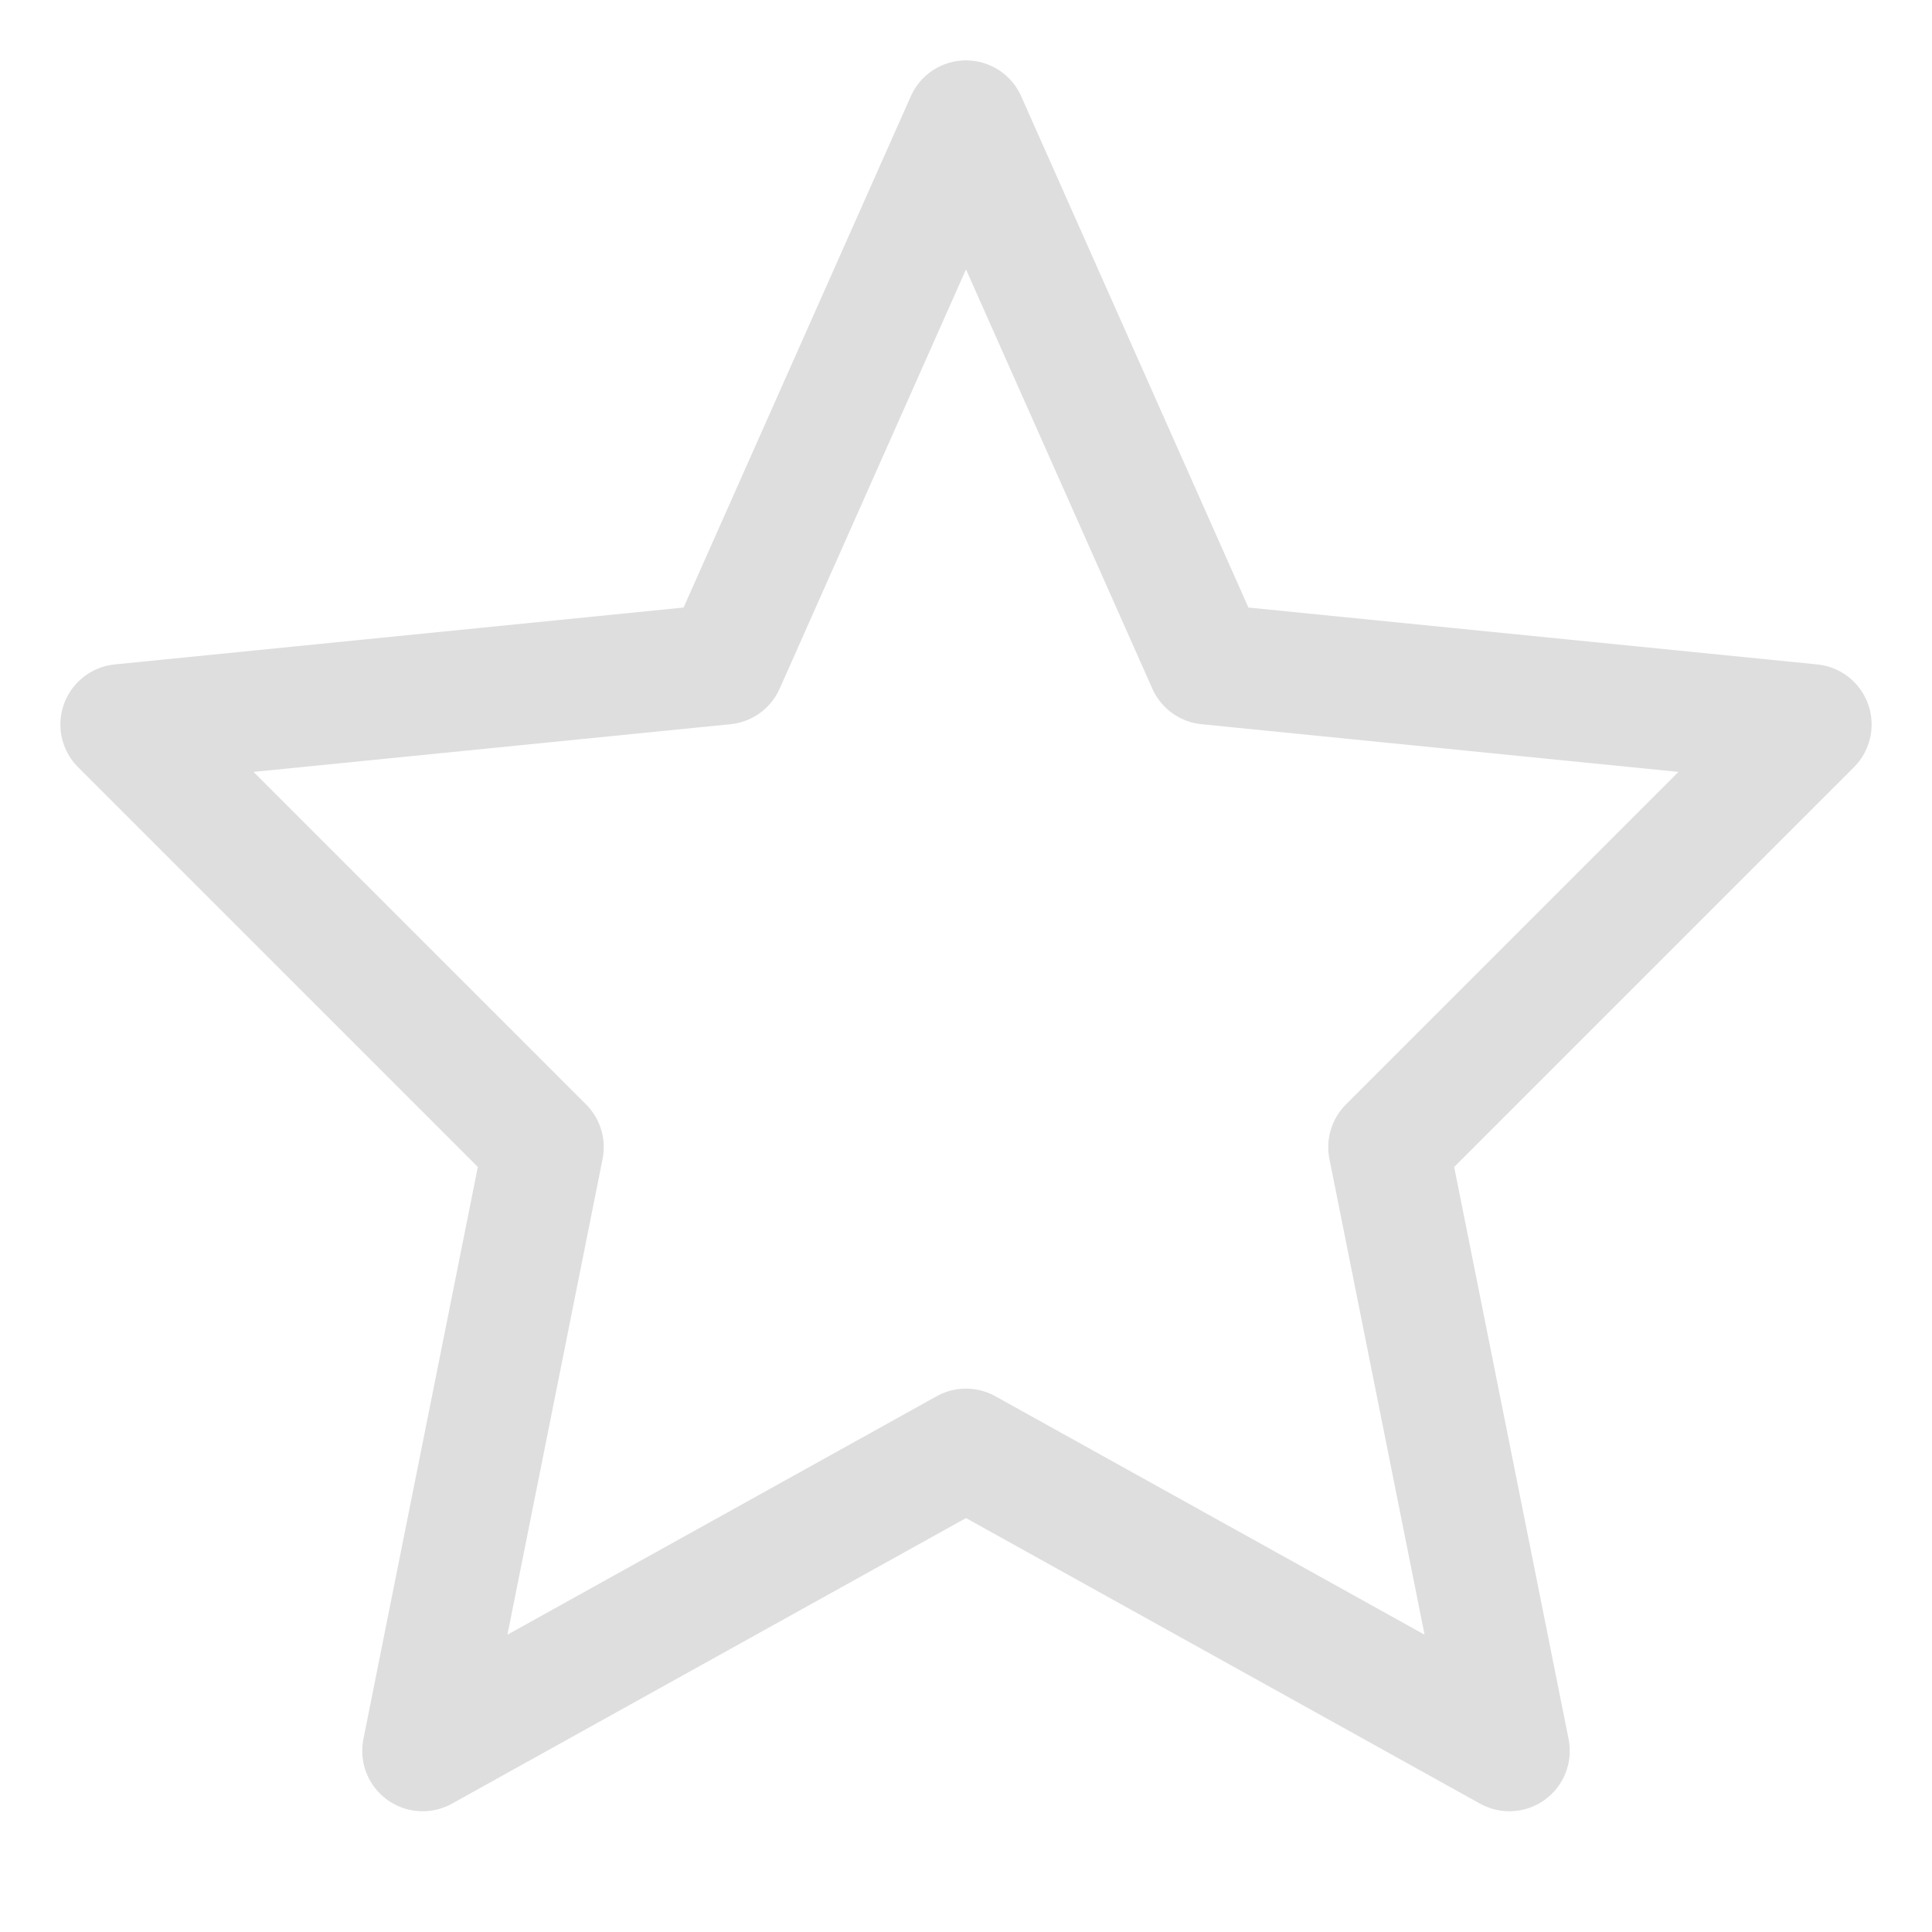
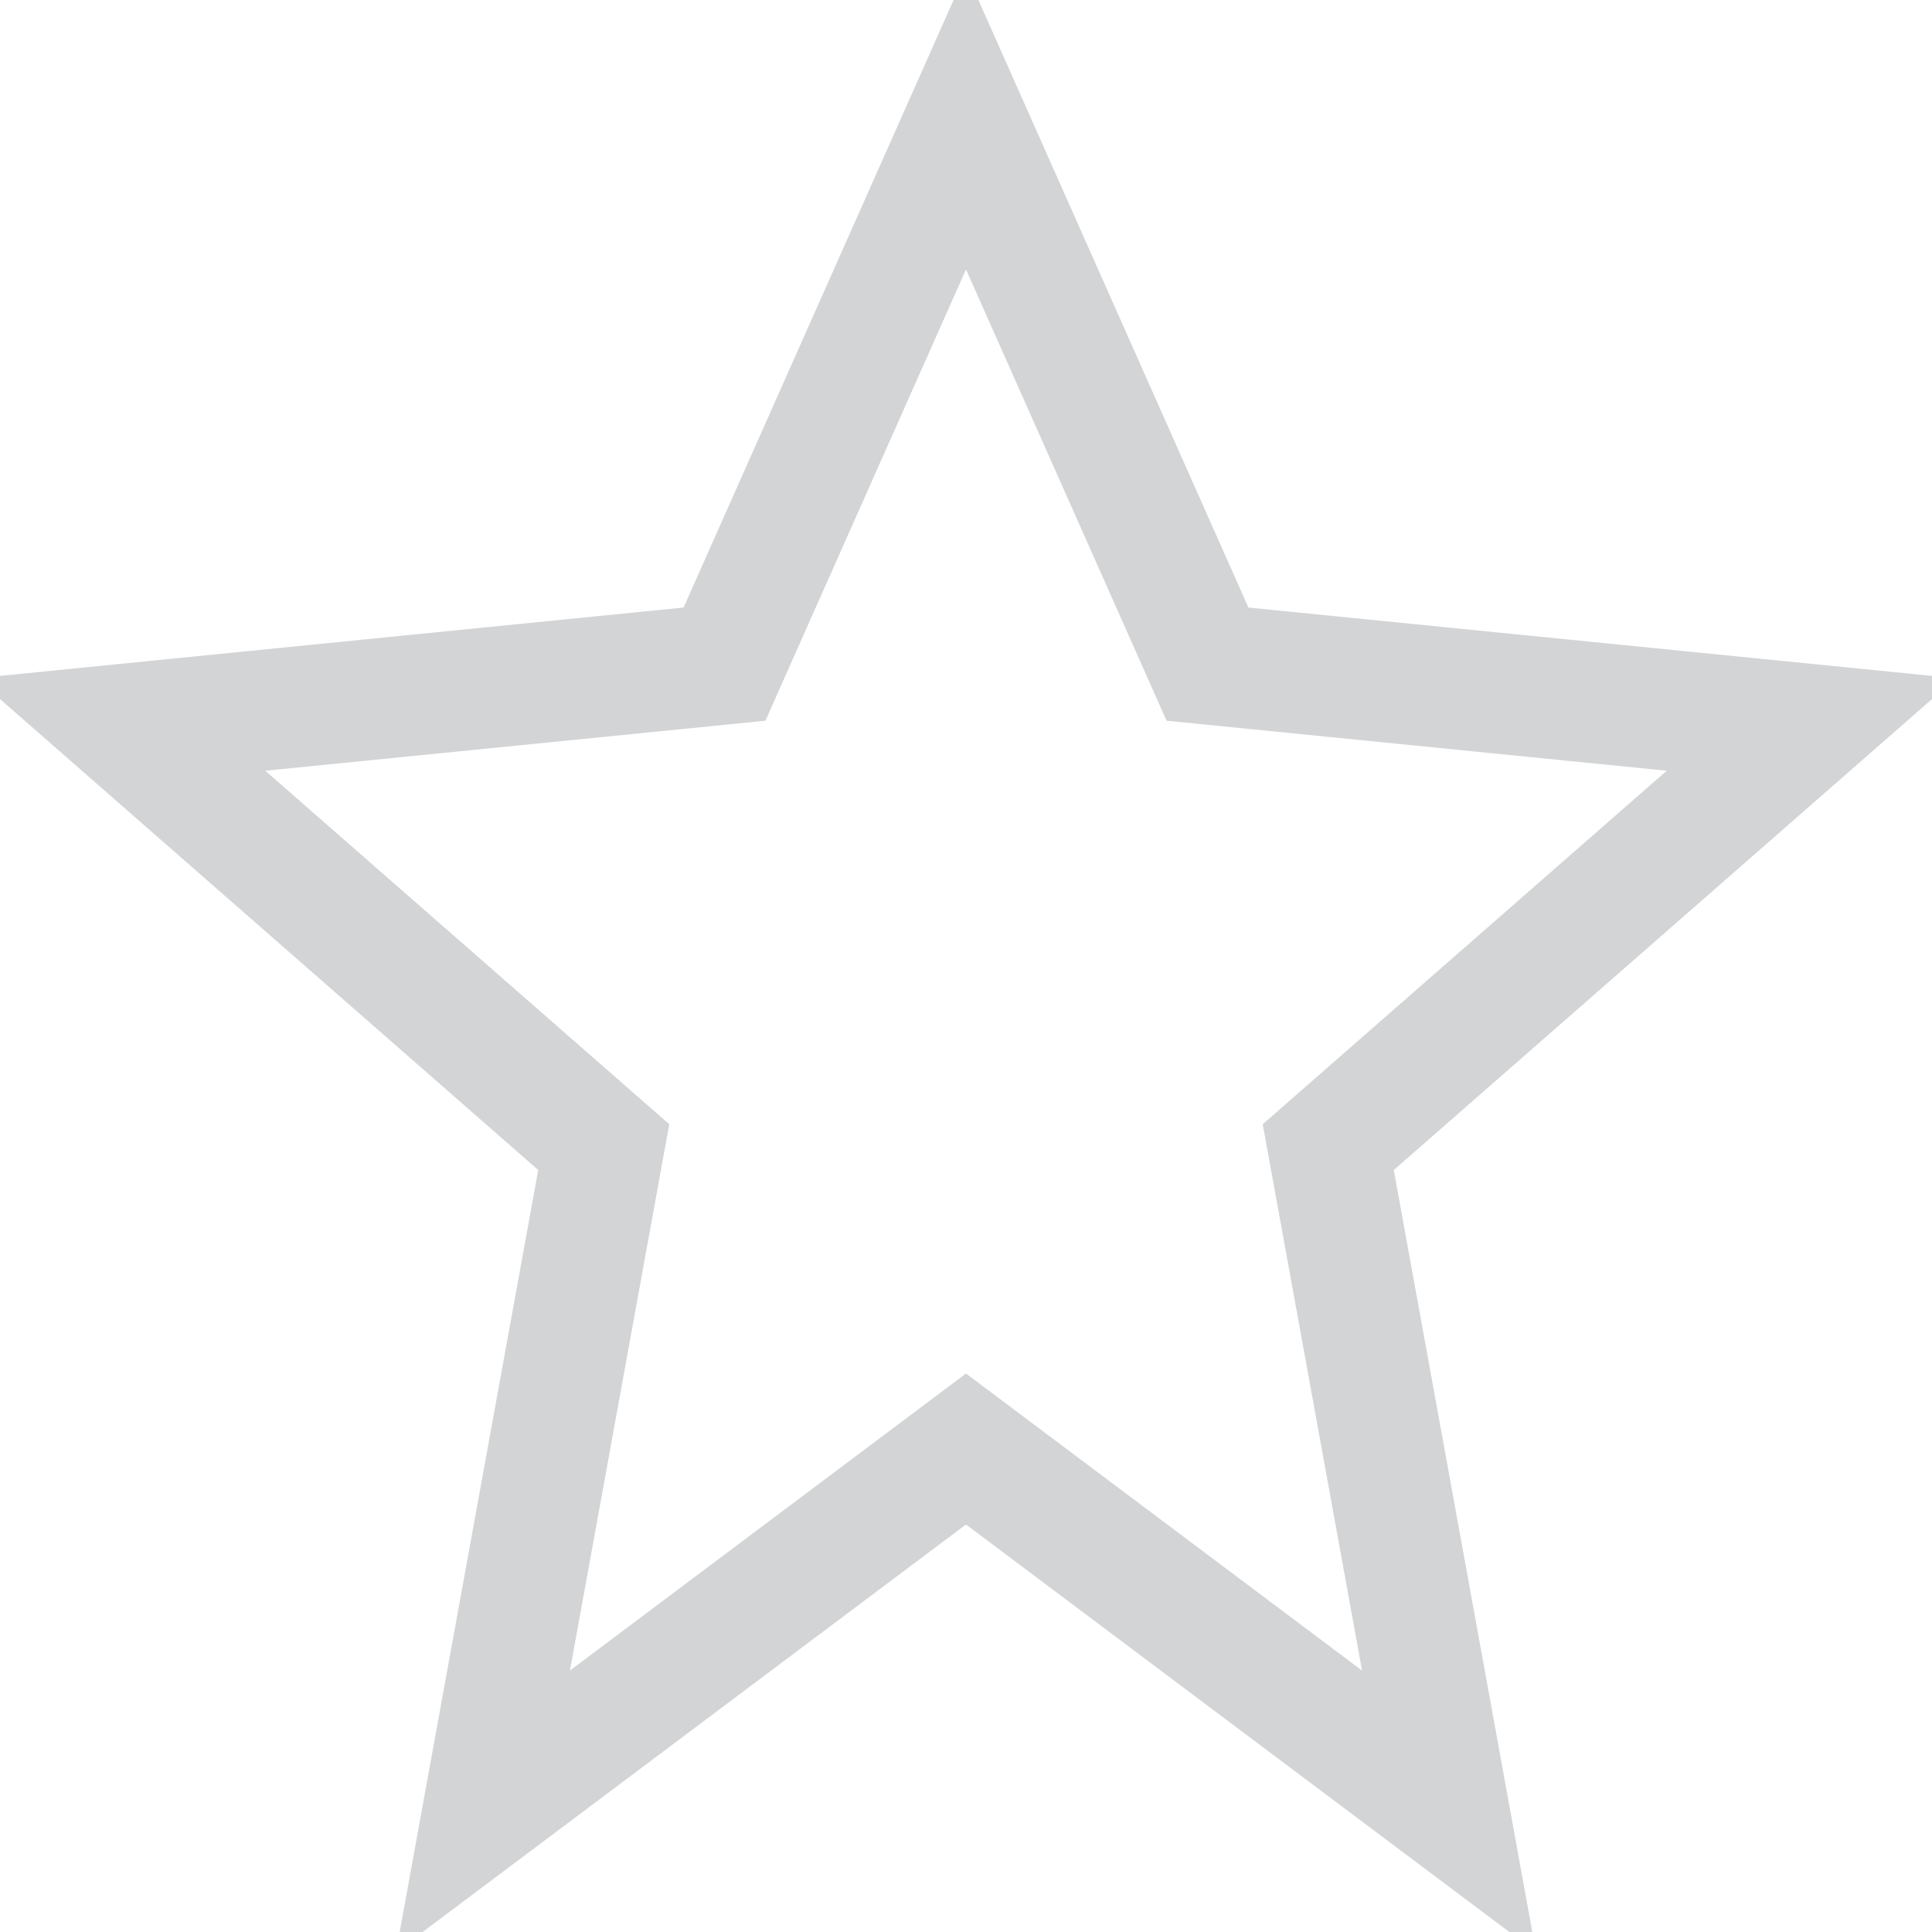
- <svg xmlns="http://www.w3.org/2000/svg" width="32" height="32" viewBox="0 0 32 32">
-   <g fill="none" stroke-width="2" stroke-linecap="round" stroke-linejoin="round">
-     <path d="M16 2 L20 11 L30 12 L23 19 L25 29 L16 24 L7 29 L9 19 L2 12 L12 11 Z" stroke="#dedede" fill="none" stroke-width="2" />
+ <svg xmlns="http://www.w3.org/2000/svg" width="32" height="32" viewBox="0 0 16 16">
+   <g stroke-linecap="square" stroke-linejoin="miter">
+     <polygon points="8,1 10,5.5 15,6 11,9.5 12,15 8,12 4,15 5,9.5 1,6 6,5.5" fill="none" stroke="#d2d4d5" stroke-width="1" />
  </g>
</svg>
